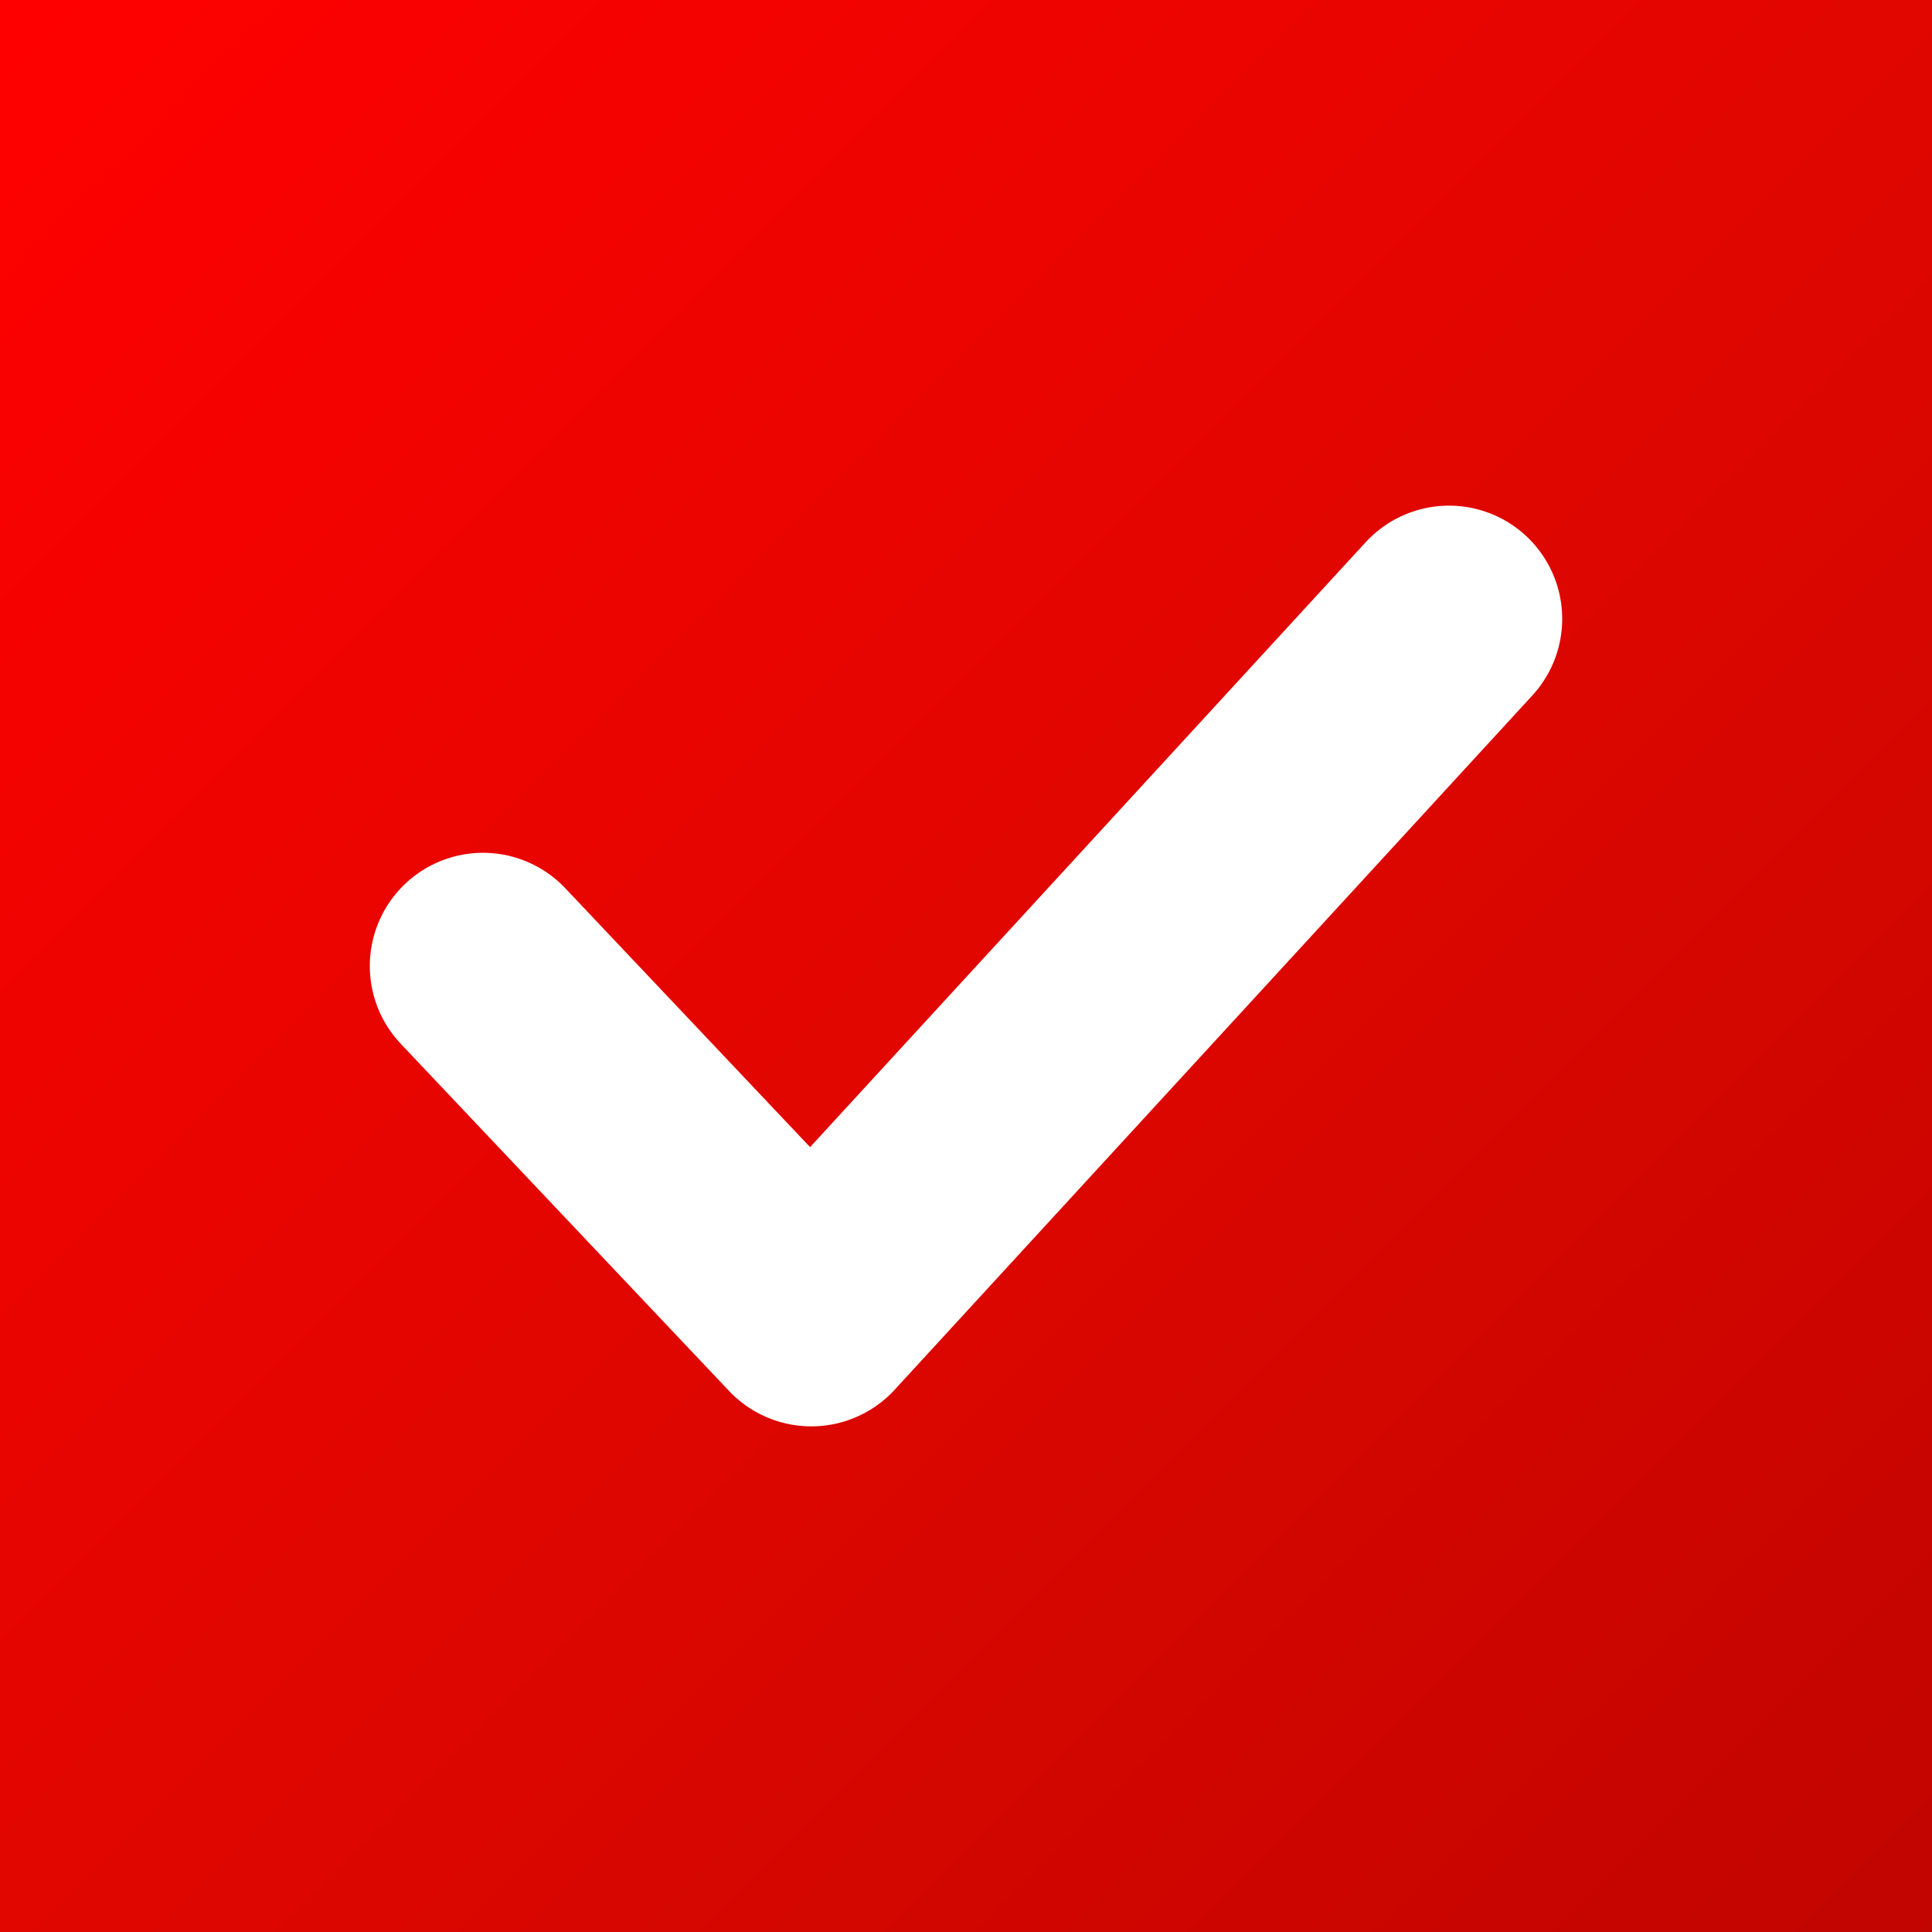
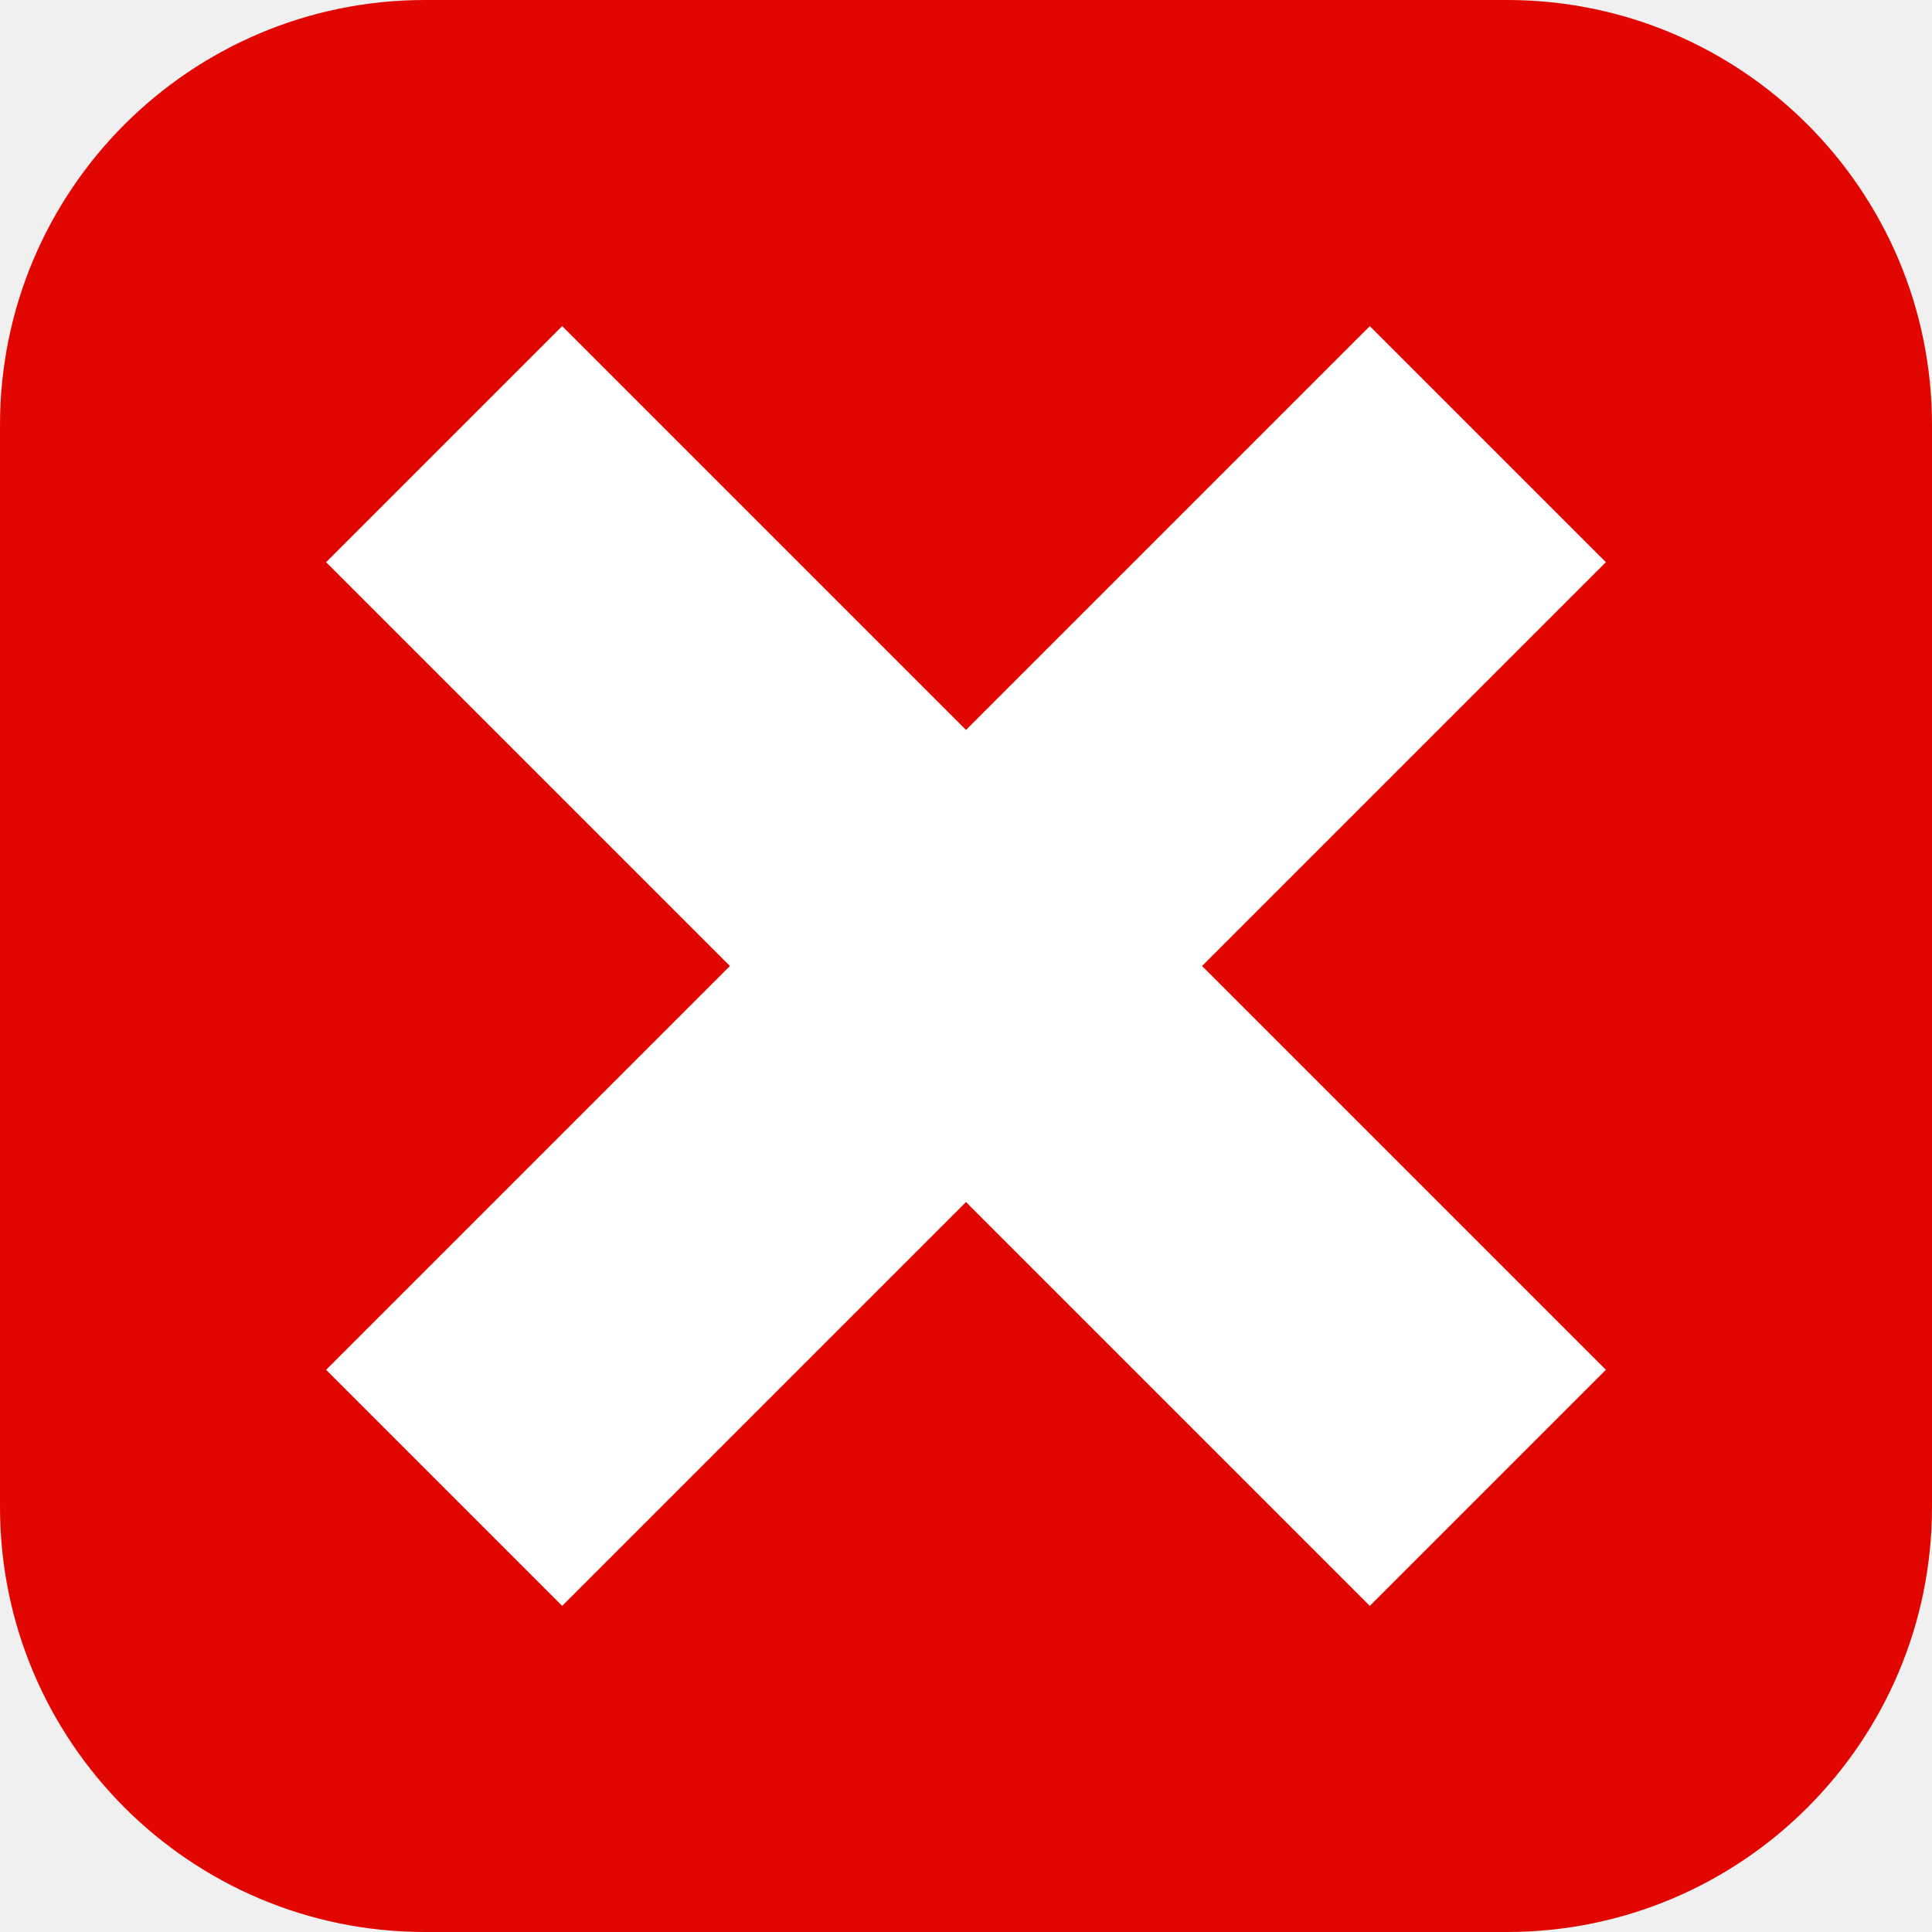
- <svg xmlns="http://www.w3.org/2000/svg" viewBox="0 0 512 512">
-   <defs>
-     <linearGradient id="grad" x1="0%" y1="0%" x2="100%" y2="100%">
-       <stop offset="0%" style="stop-color:#FF0000;stop-opacity:1" />
-       <stop offset="50%" style="stop-color:#E10600;stop-opacity:1" />
-       <stop offset="100%" style="stop-color:#C10500;stop-opacity:1" />
-     </linearGradient>
-   </defs>
-   <rect width="512" height="512" fill="url(#grad)" />
-   <path d="M 128 256 L 215 348 L 384 164" stroke="#FFFFFF" stroke-width="60" stroke-linecap="round" stroke-linejoin="round" fill="none" />
+ <svg xmlns="http://www.w3.org/2000/svg" viewBox="0 0 100 100" width="512" height="512">
+   <rect width="100" height="100" rx="22" fill="#E10600" />
+   <g transform="translate(50,50) scale(0.72) translate(-50,-50)">
+     <polygon points="79.03,96 96,79.03 20.97,4 4,20.97" fill="#FFFFFF" />
+     <polygon points="96,20.97 79.03,4 4,79.03 20.97,96" fill="#FFFFFF" />
+   </g>
</svg>
